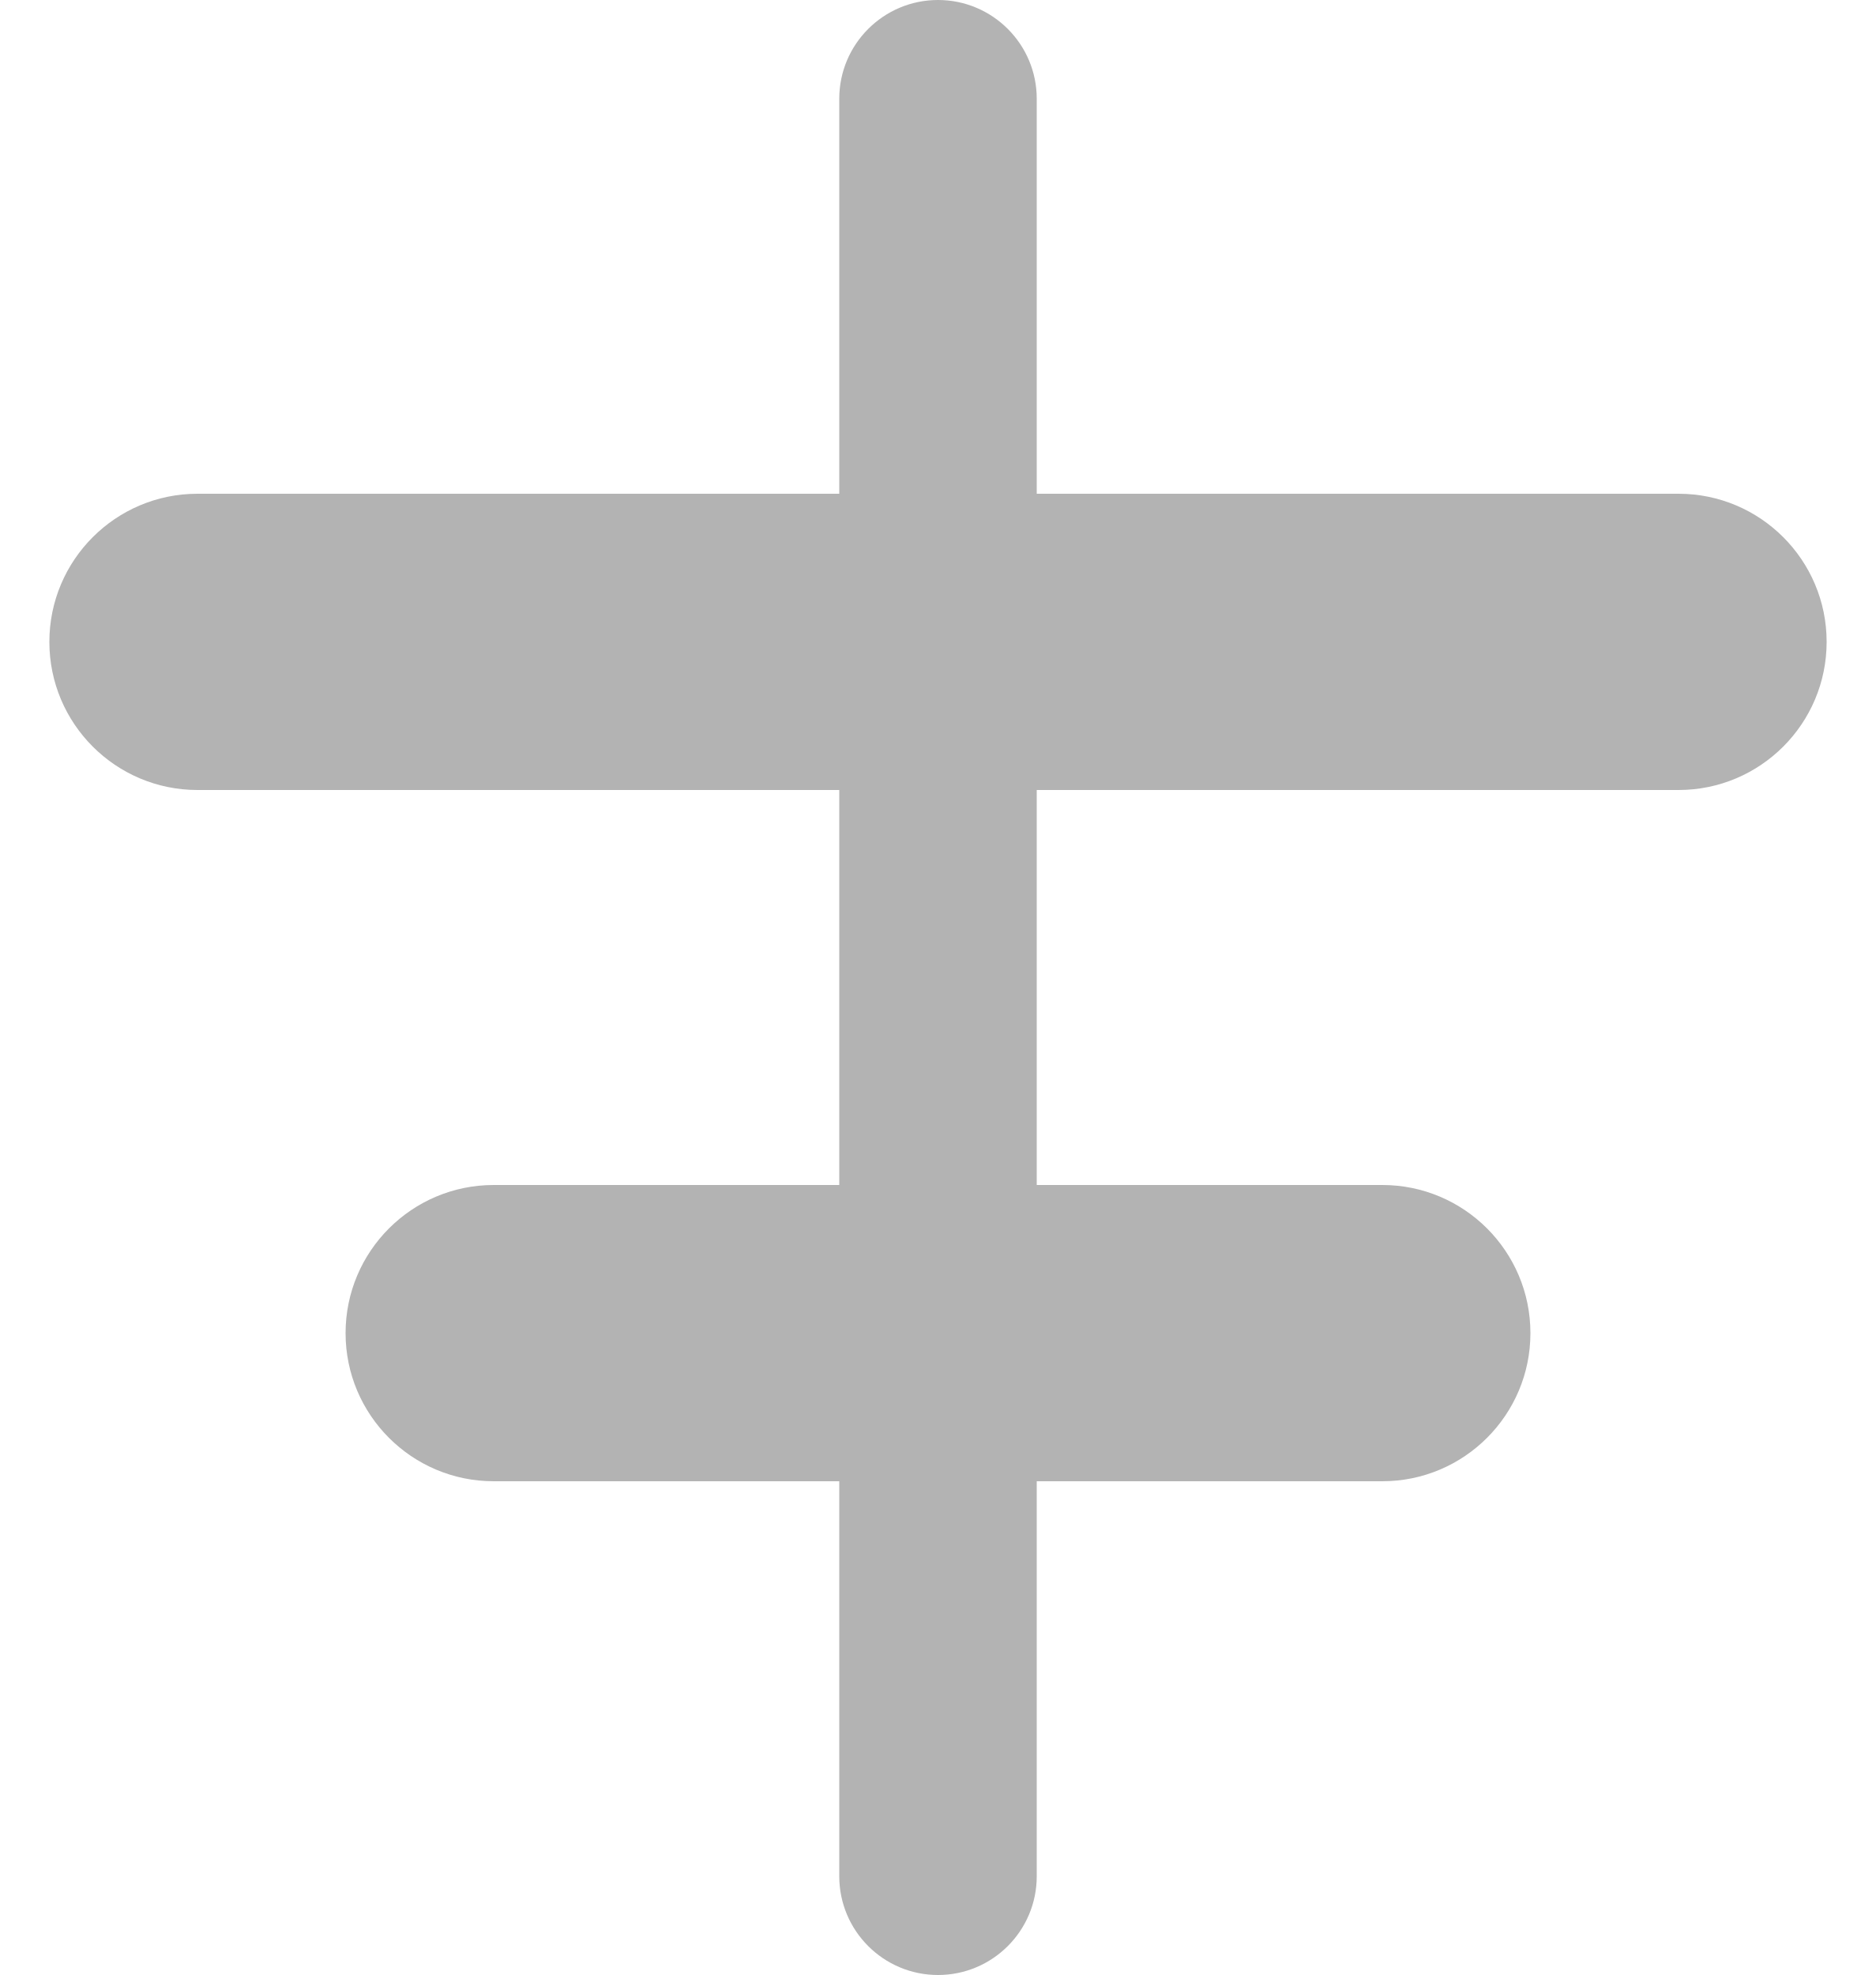
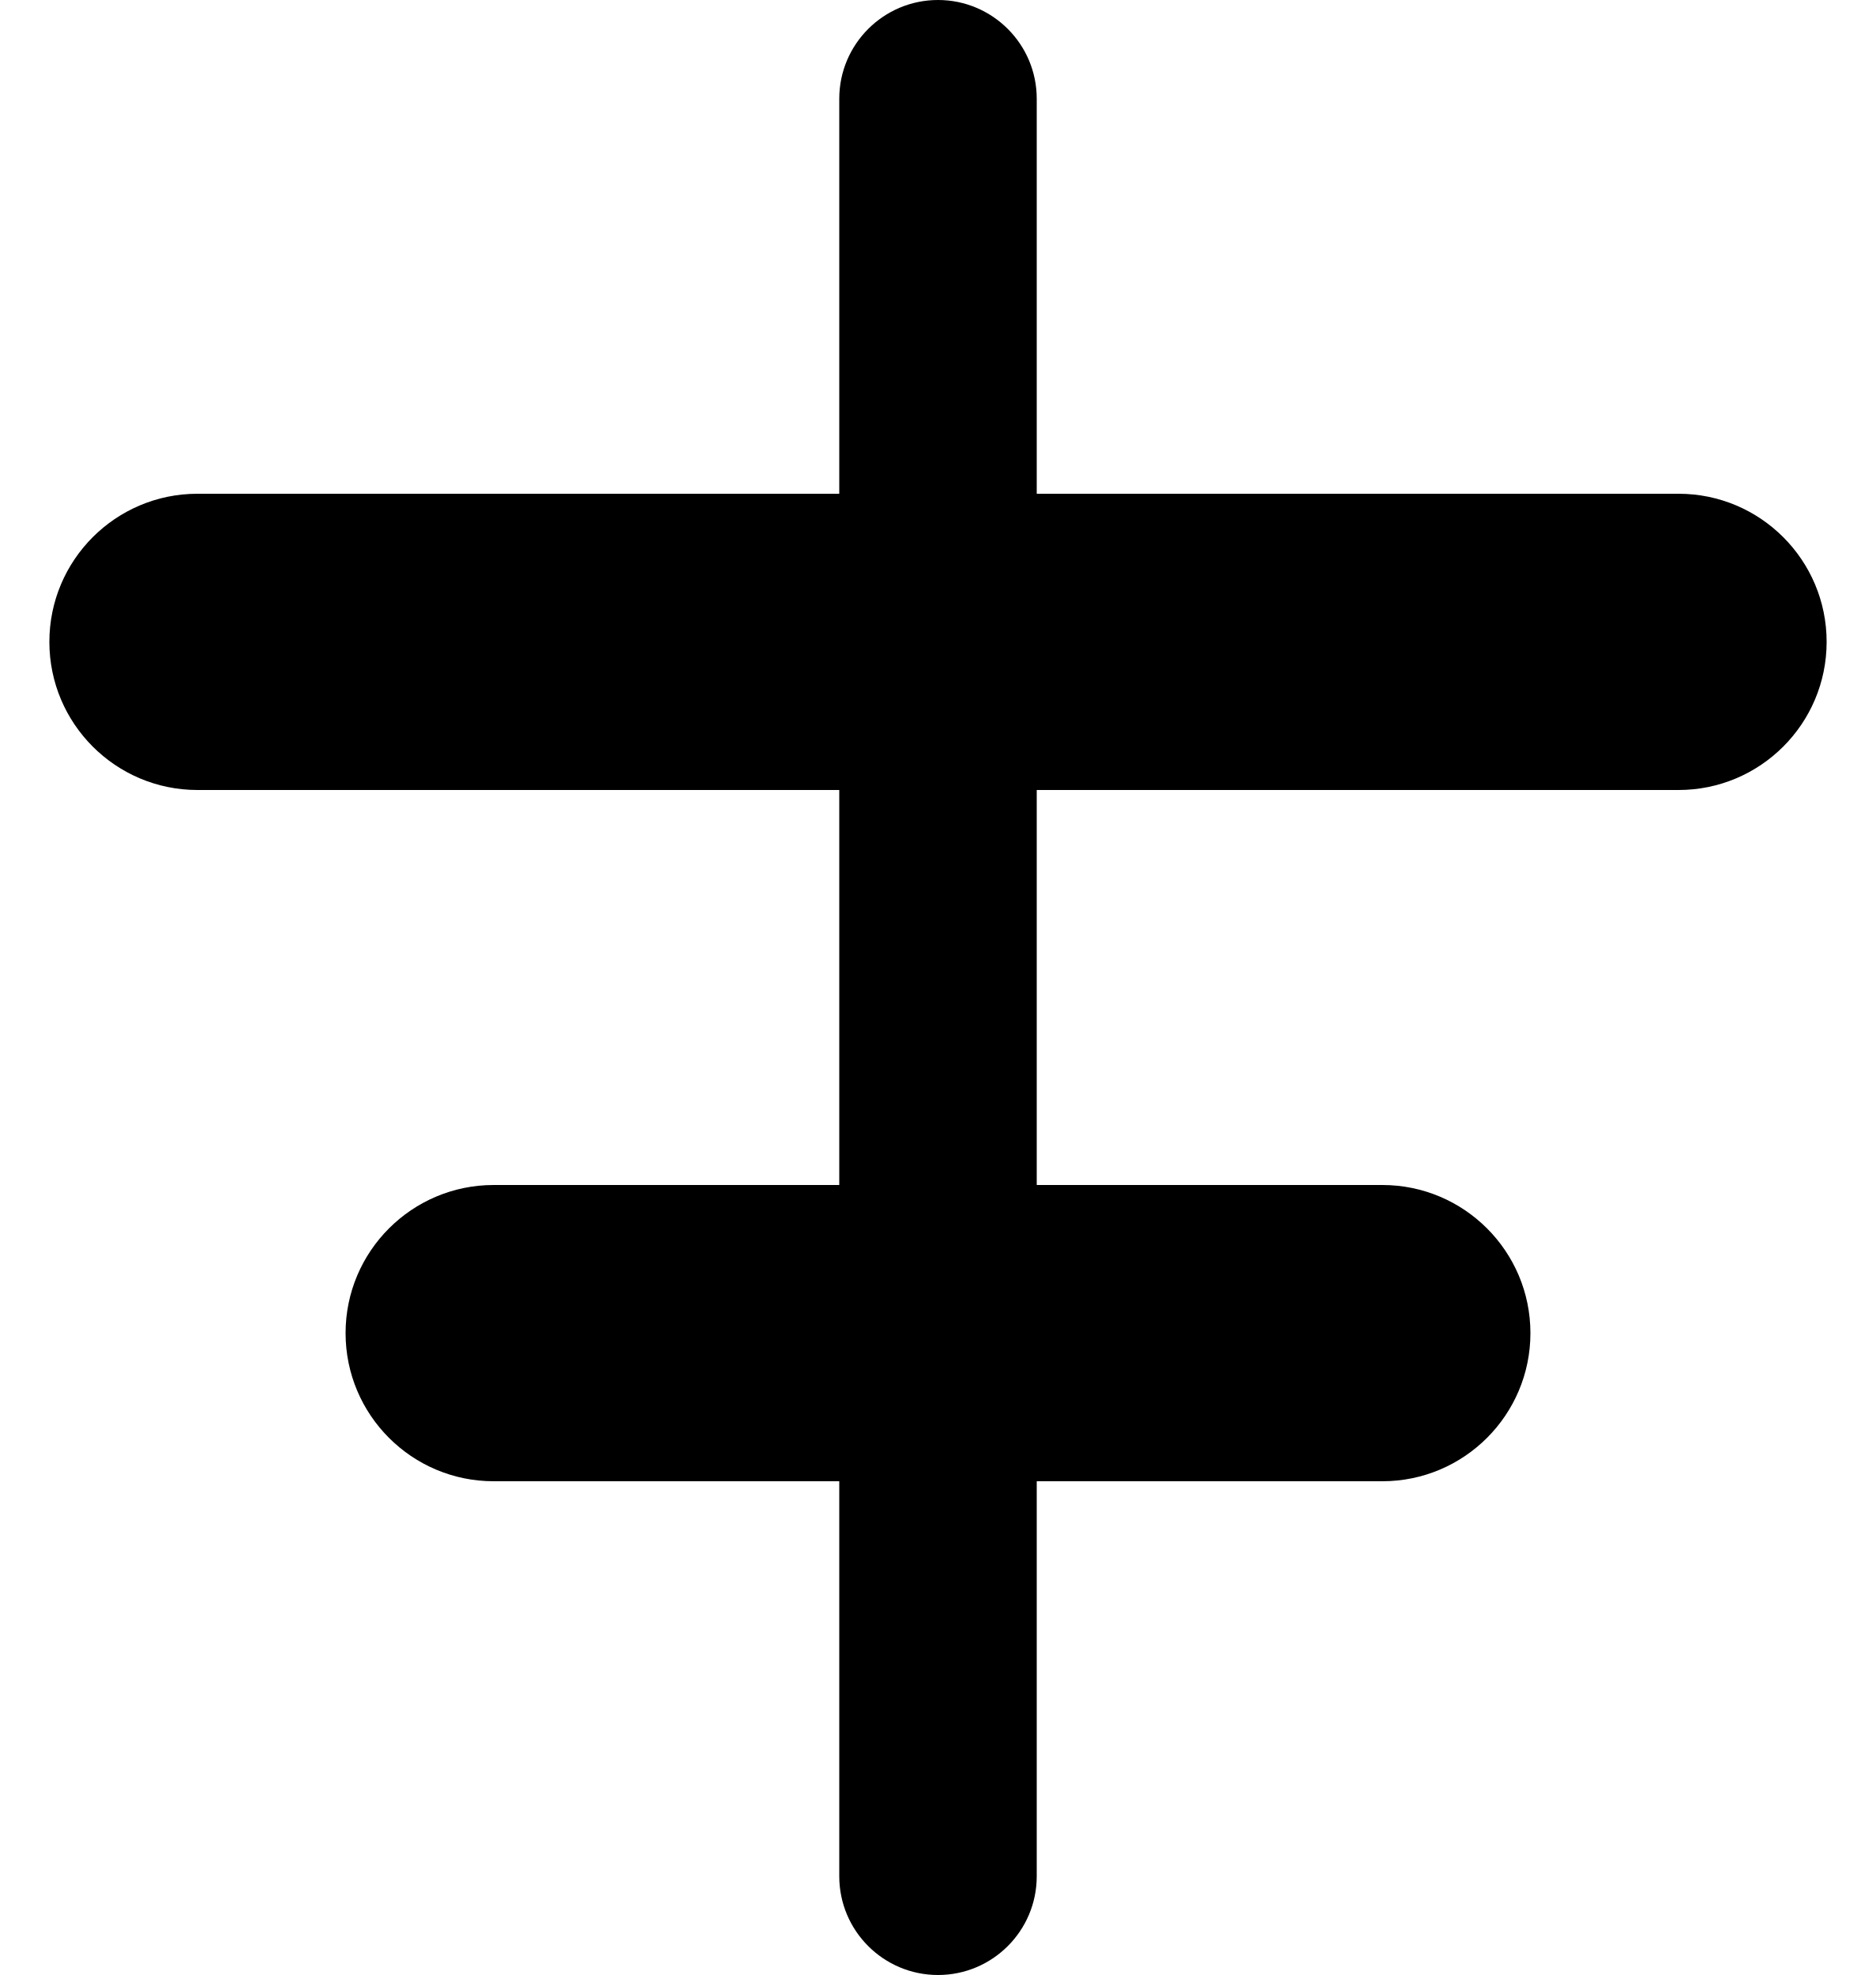
<svg xmlns="http://www.w3.org/2000/svg" width="19" height="20" viewBox="0 0 19 20" fill="none">
-   <path d="M8.5 1C8.5 0.448 8.948 0 9.5 0C10.052 0 10.5 0.448 10.5 1V5H17C17.828 5 18.5 5.672 18.5 6.5C18.5 7.328 17.828 8 17 8H10.5V12H14C14.828 12 15.5 12.672 15.5 13.5C15.5 14.328 14.828 15 14 15H10.5V19C10.5 19.552 10.052 20 9.5 20C8.948 20 8.5 19.552 8.5 19V15H5C4.172 15 3.5 14.328 3.5 13.5C3.5 12.672 4.172 12 5 12H8.5V8H2C1.172 8 0.5 7.328 0.5 6.5C0.5 5.672 1.172 5 2 5H8.5V1Z" fill="#B3B3B3" />
+   <path d="M8.5 1C8.5 0.448 8.948 0 9.5 0C10.052 0 10.5 0.448 10.5 1V5H17C17.828 5 18.5 5.672 18.5 6.5C18.5 7.328 17.828 8 17 8H10.5V12H14C14.828 12 15.5 12.672 15.5 13.5C15.5 14.328 14.828 15 14 15H10.5V19C10.5 19.552 10.052 20 9.5 20C8.948 20 8.5 19.552 8.5 19V15H5C4.172 15 3.5 14.328 3.5 13.5C3.5 12.672 4.172 12 5 12H8.5V8H2C1.172 8 0.5 7.328 0.5 6.5C0.5 5.672 1.172 5 2 5H8.5V1Z" fill="#000" />
</svg>
